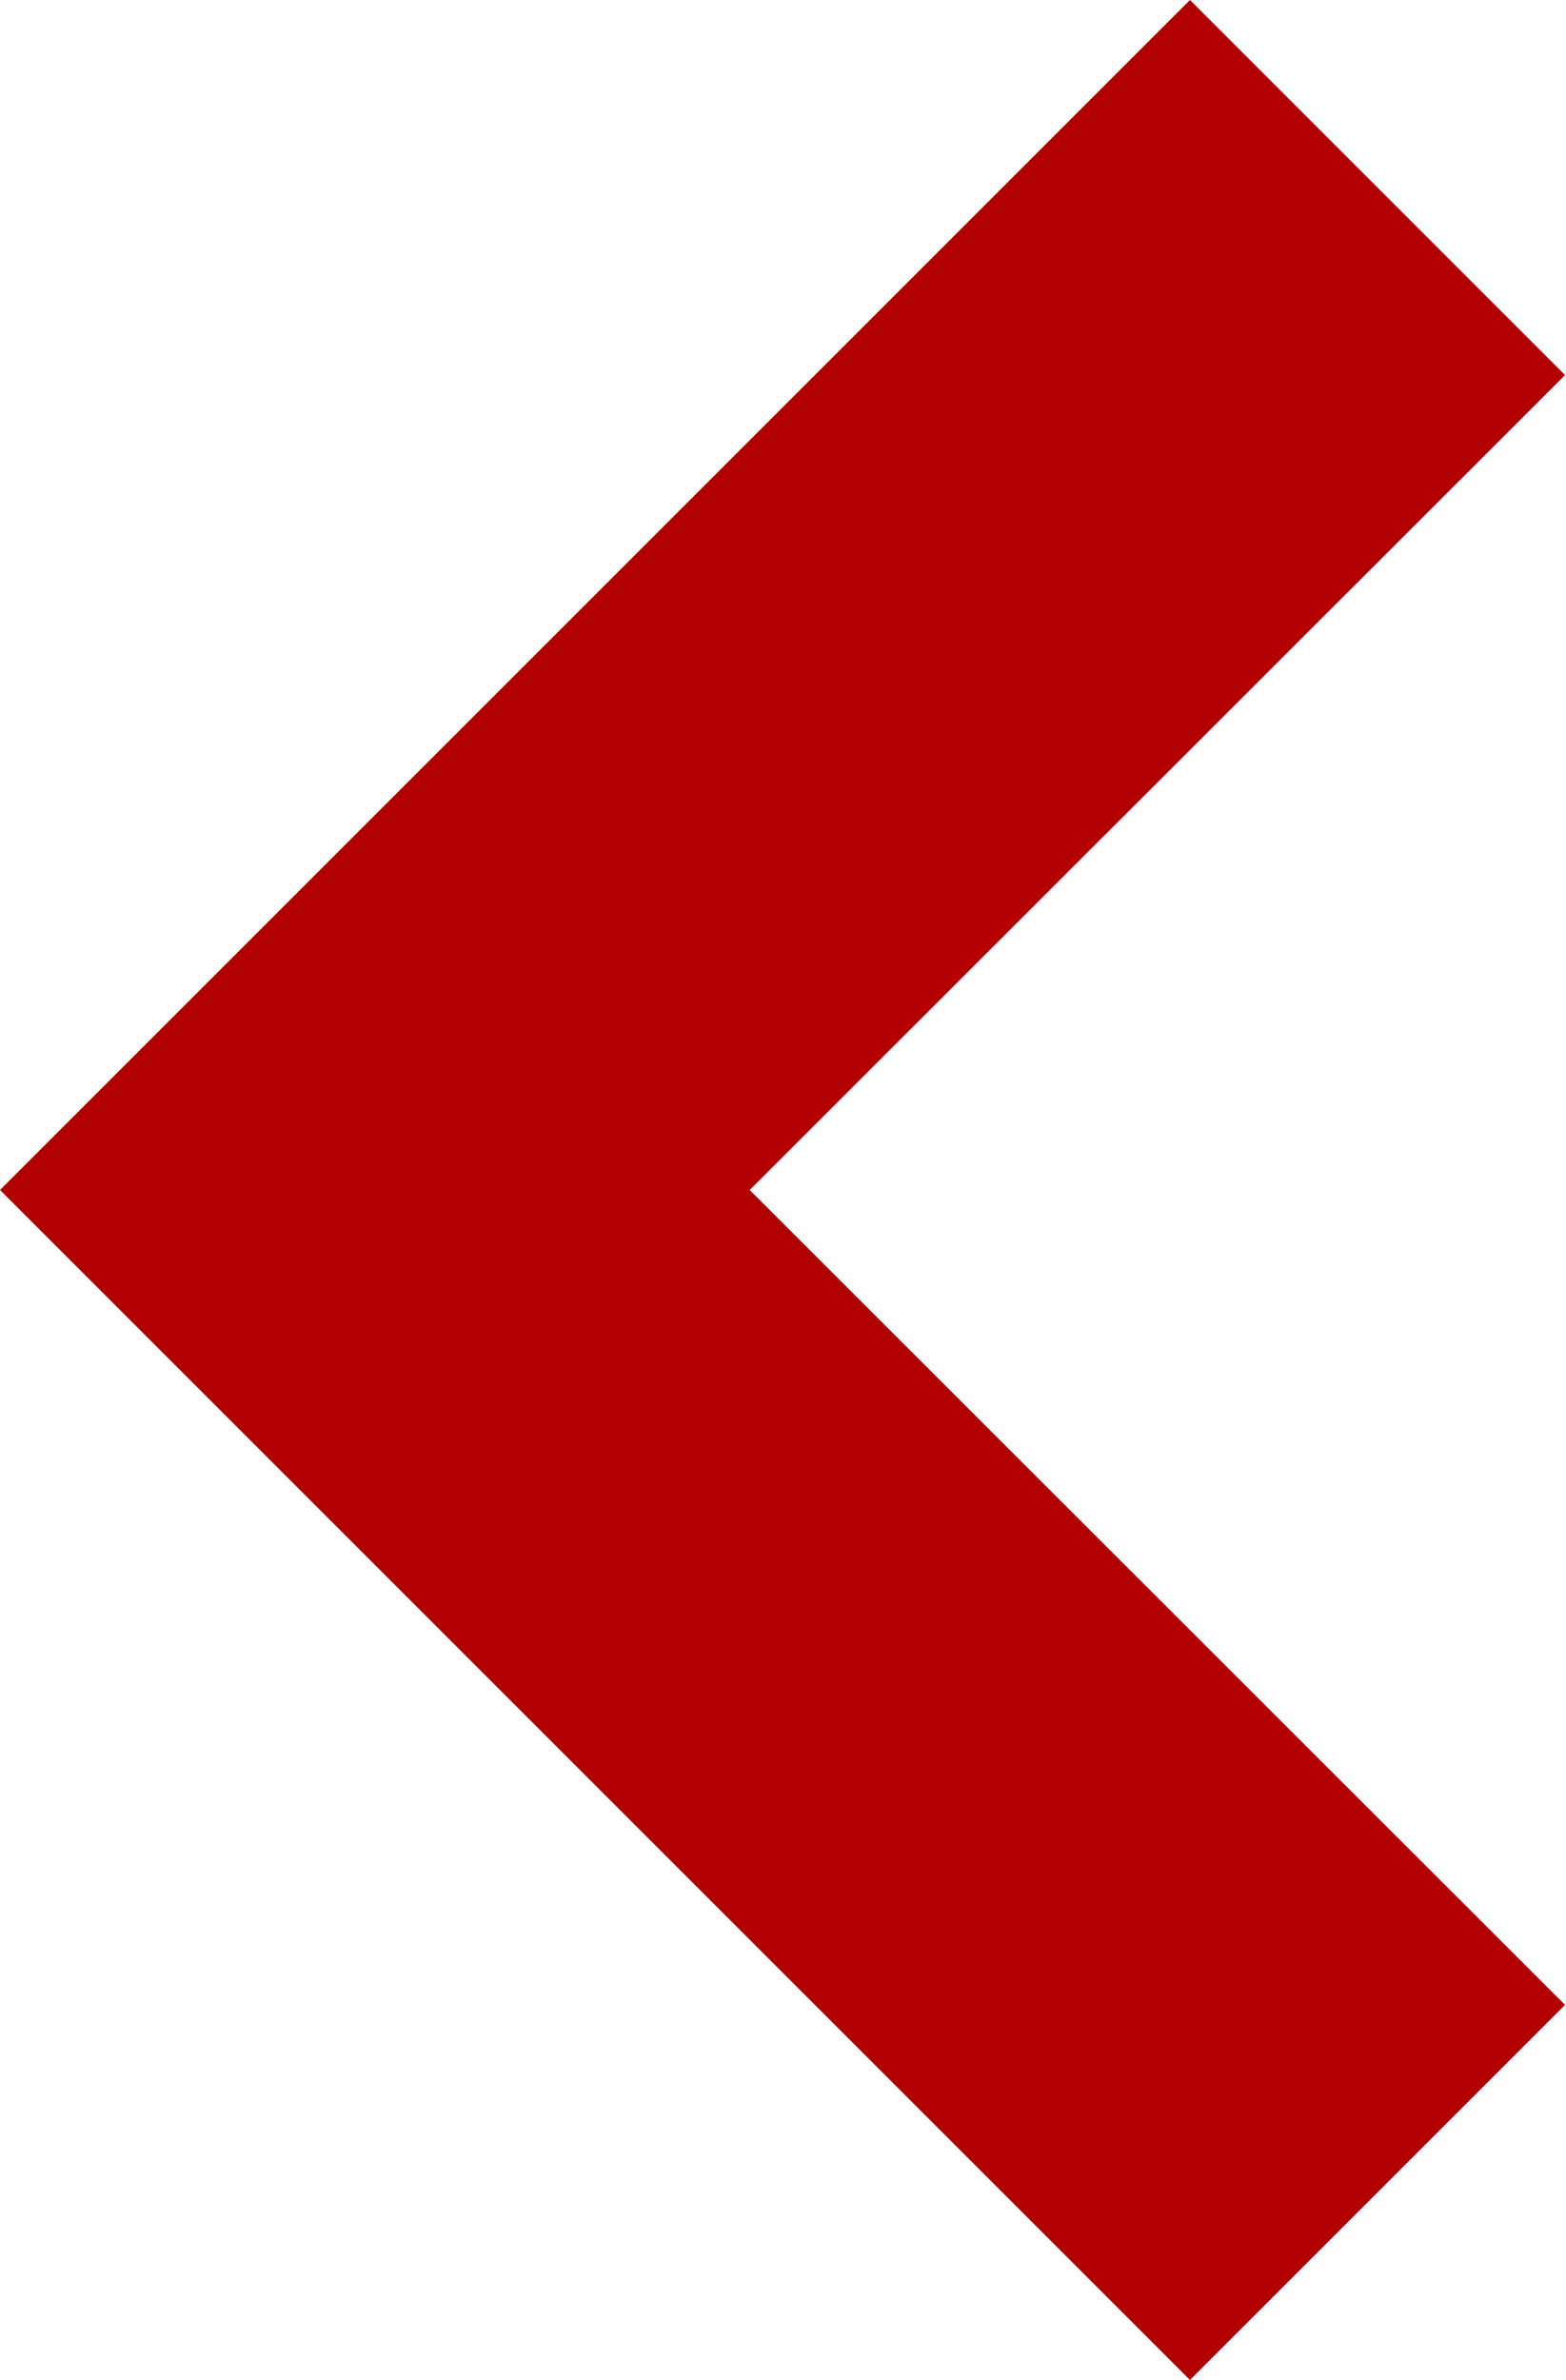
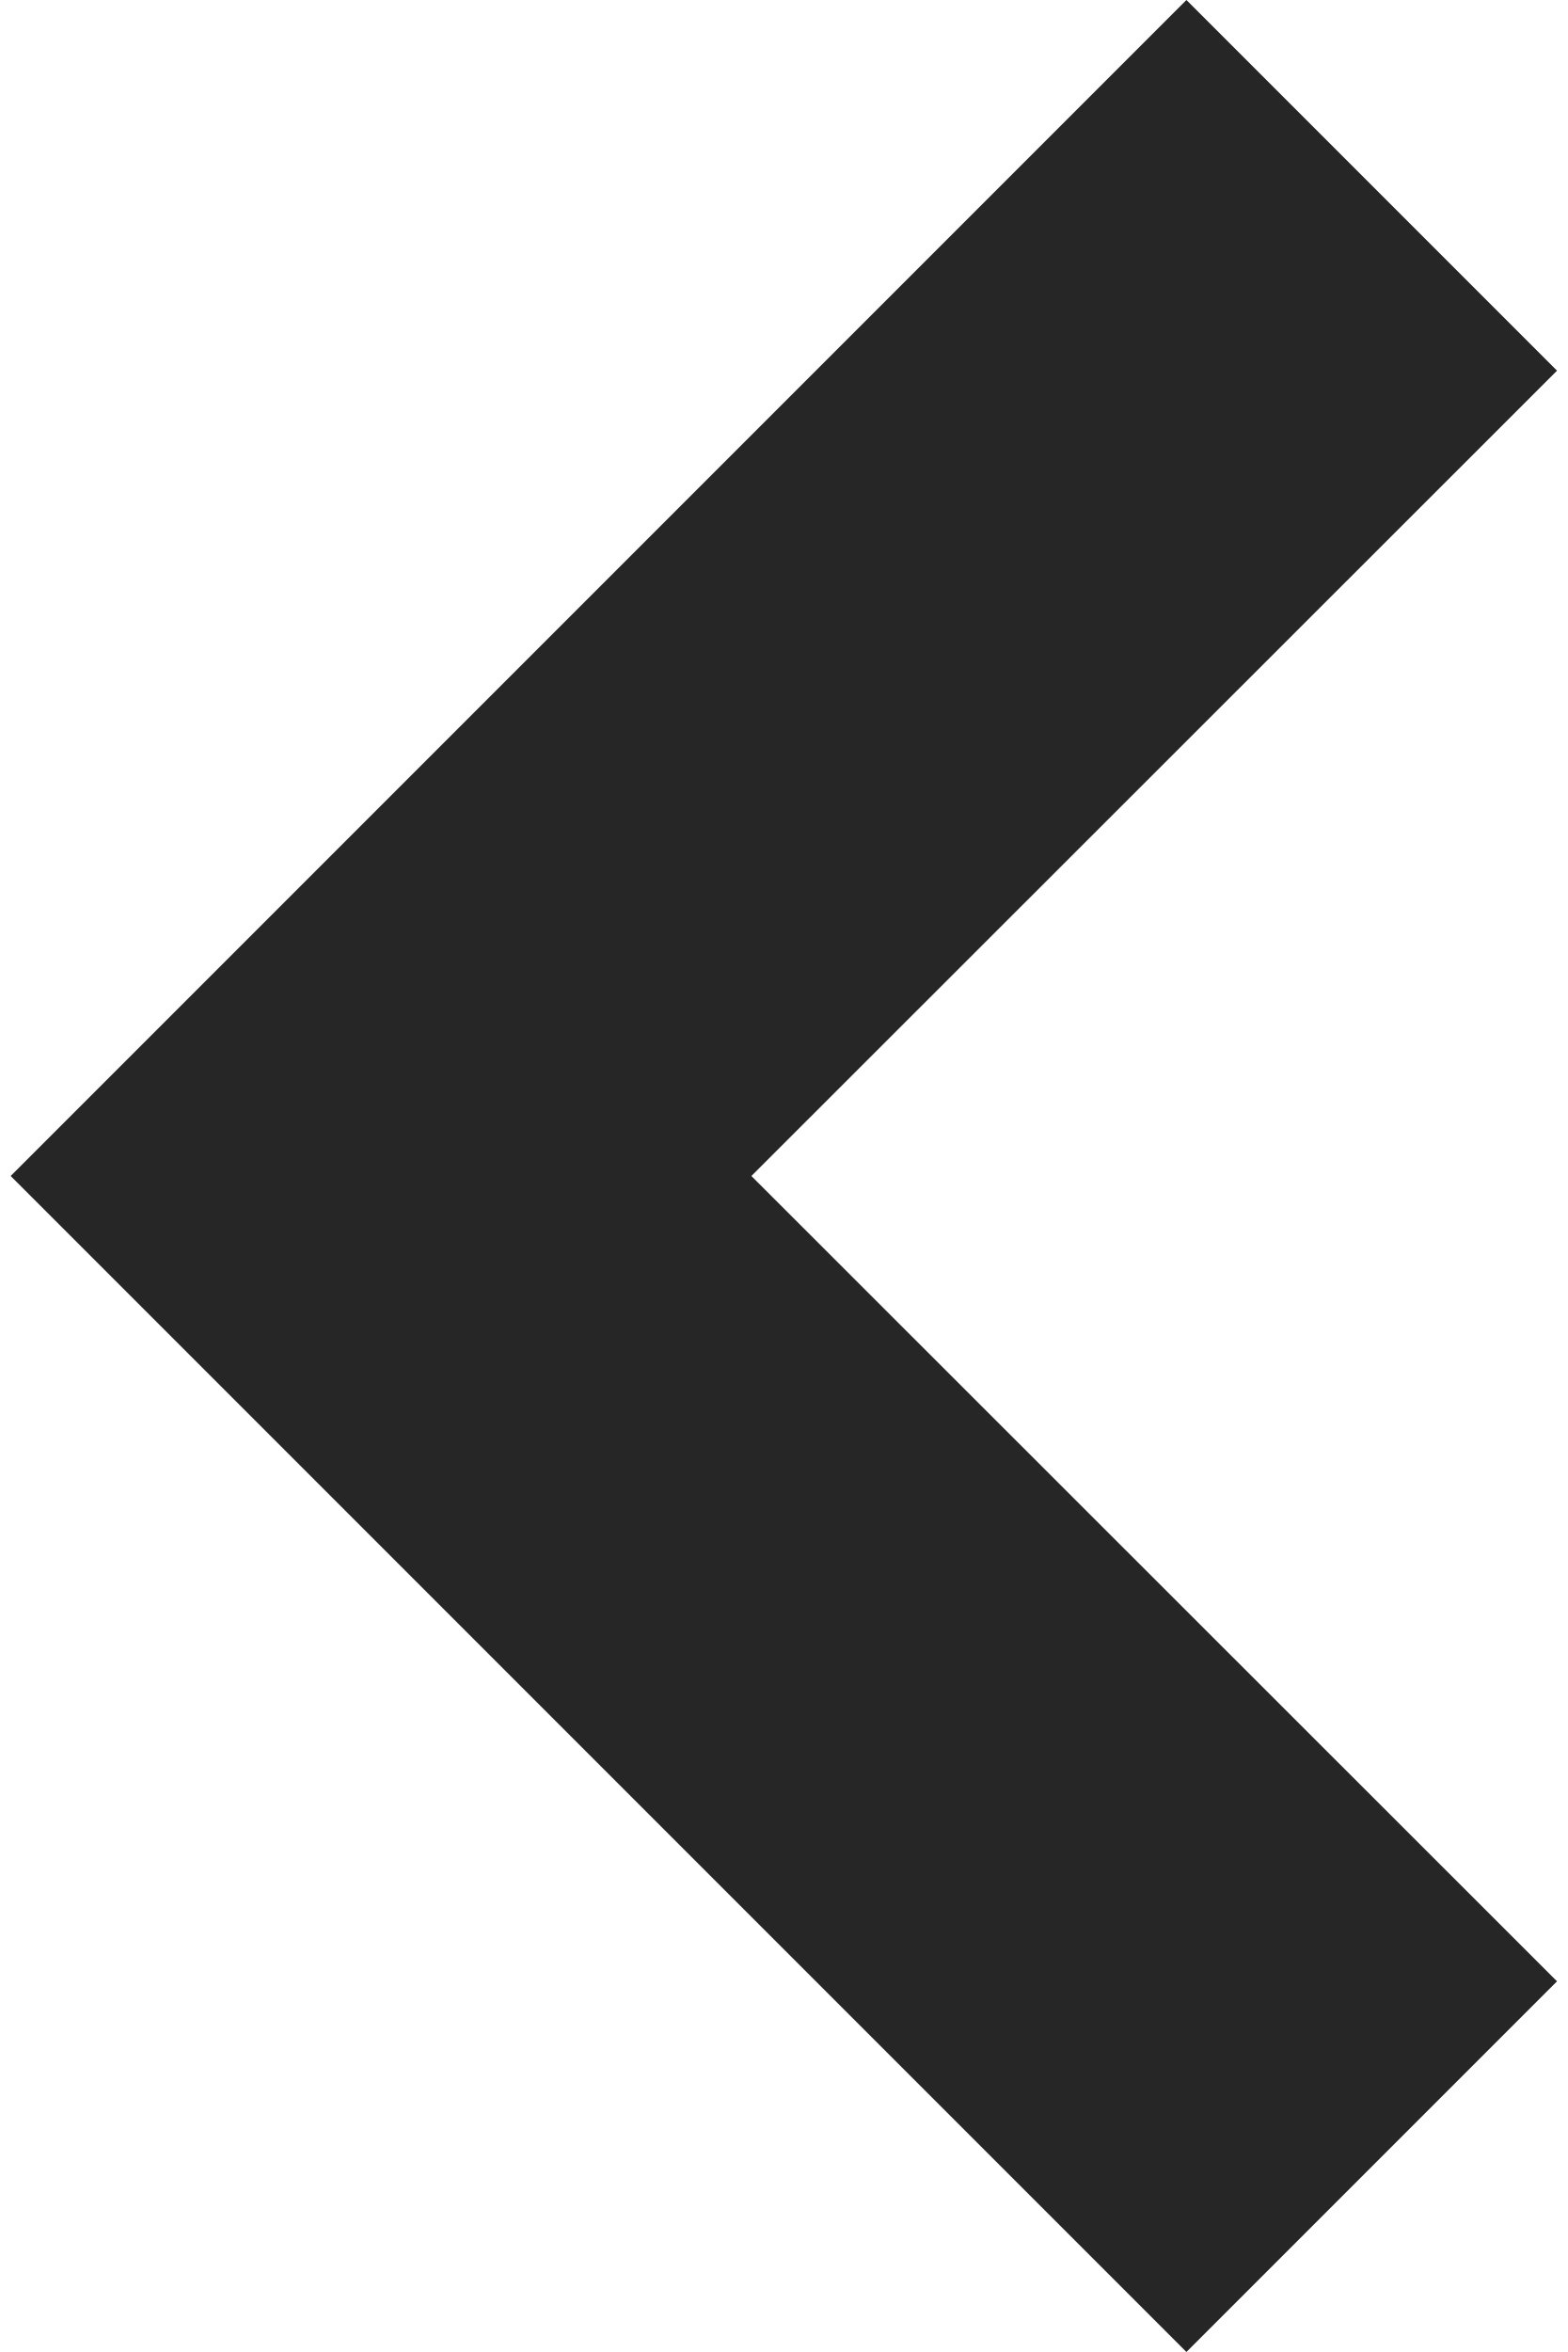
- <svg xmlns="http://www.w3.org/2000/svg" id="fc13dd06-1b97-4e4f-8557-31ce50f08dc9" data-name="Layer 1" width="32.88" height="50" viewBox="0 0 32.88 50">
-   <path d="M32.88,42.12,25,50,0,25,25,0l7.88,7.88L15.75,25Z" fill="#b20000" />
+ <svg xmlns="http://www.w3.org/2000/svg" id="b744fa91-8552-425a-9f63-9be5a6d12614" data-name="fc13dd06-1b97-4e4f-8557-31ce50f08dc9" width="0.46in" height="0.69in" viewBox="0 0 32.88 50">
+   <path d="M32.88,42.12,25,50,0,25,25,0l7.88,7.88L15.75,25Z" fill="#262626" />
</svg>
